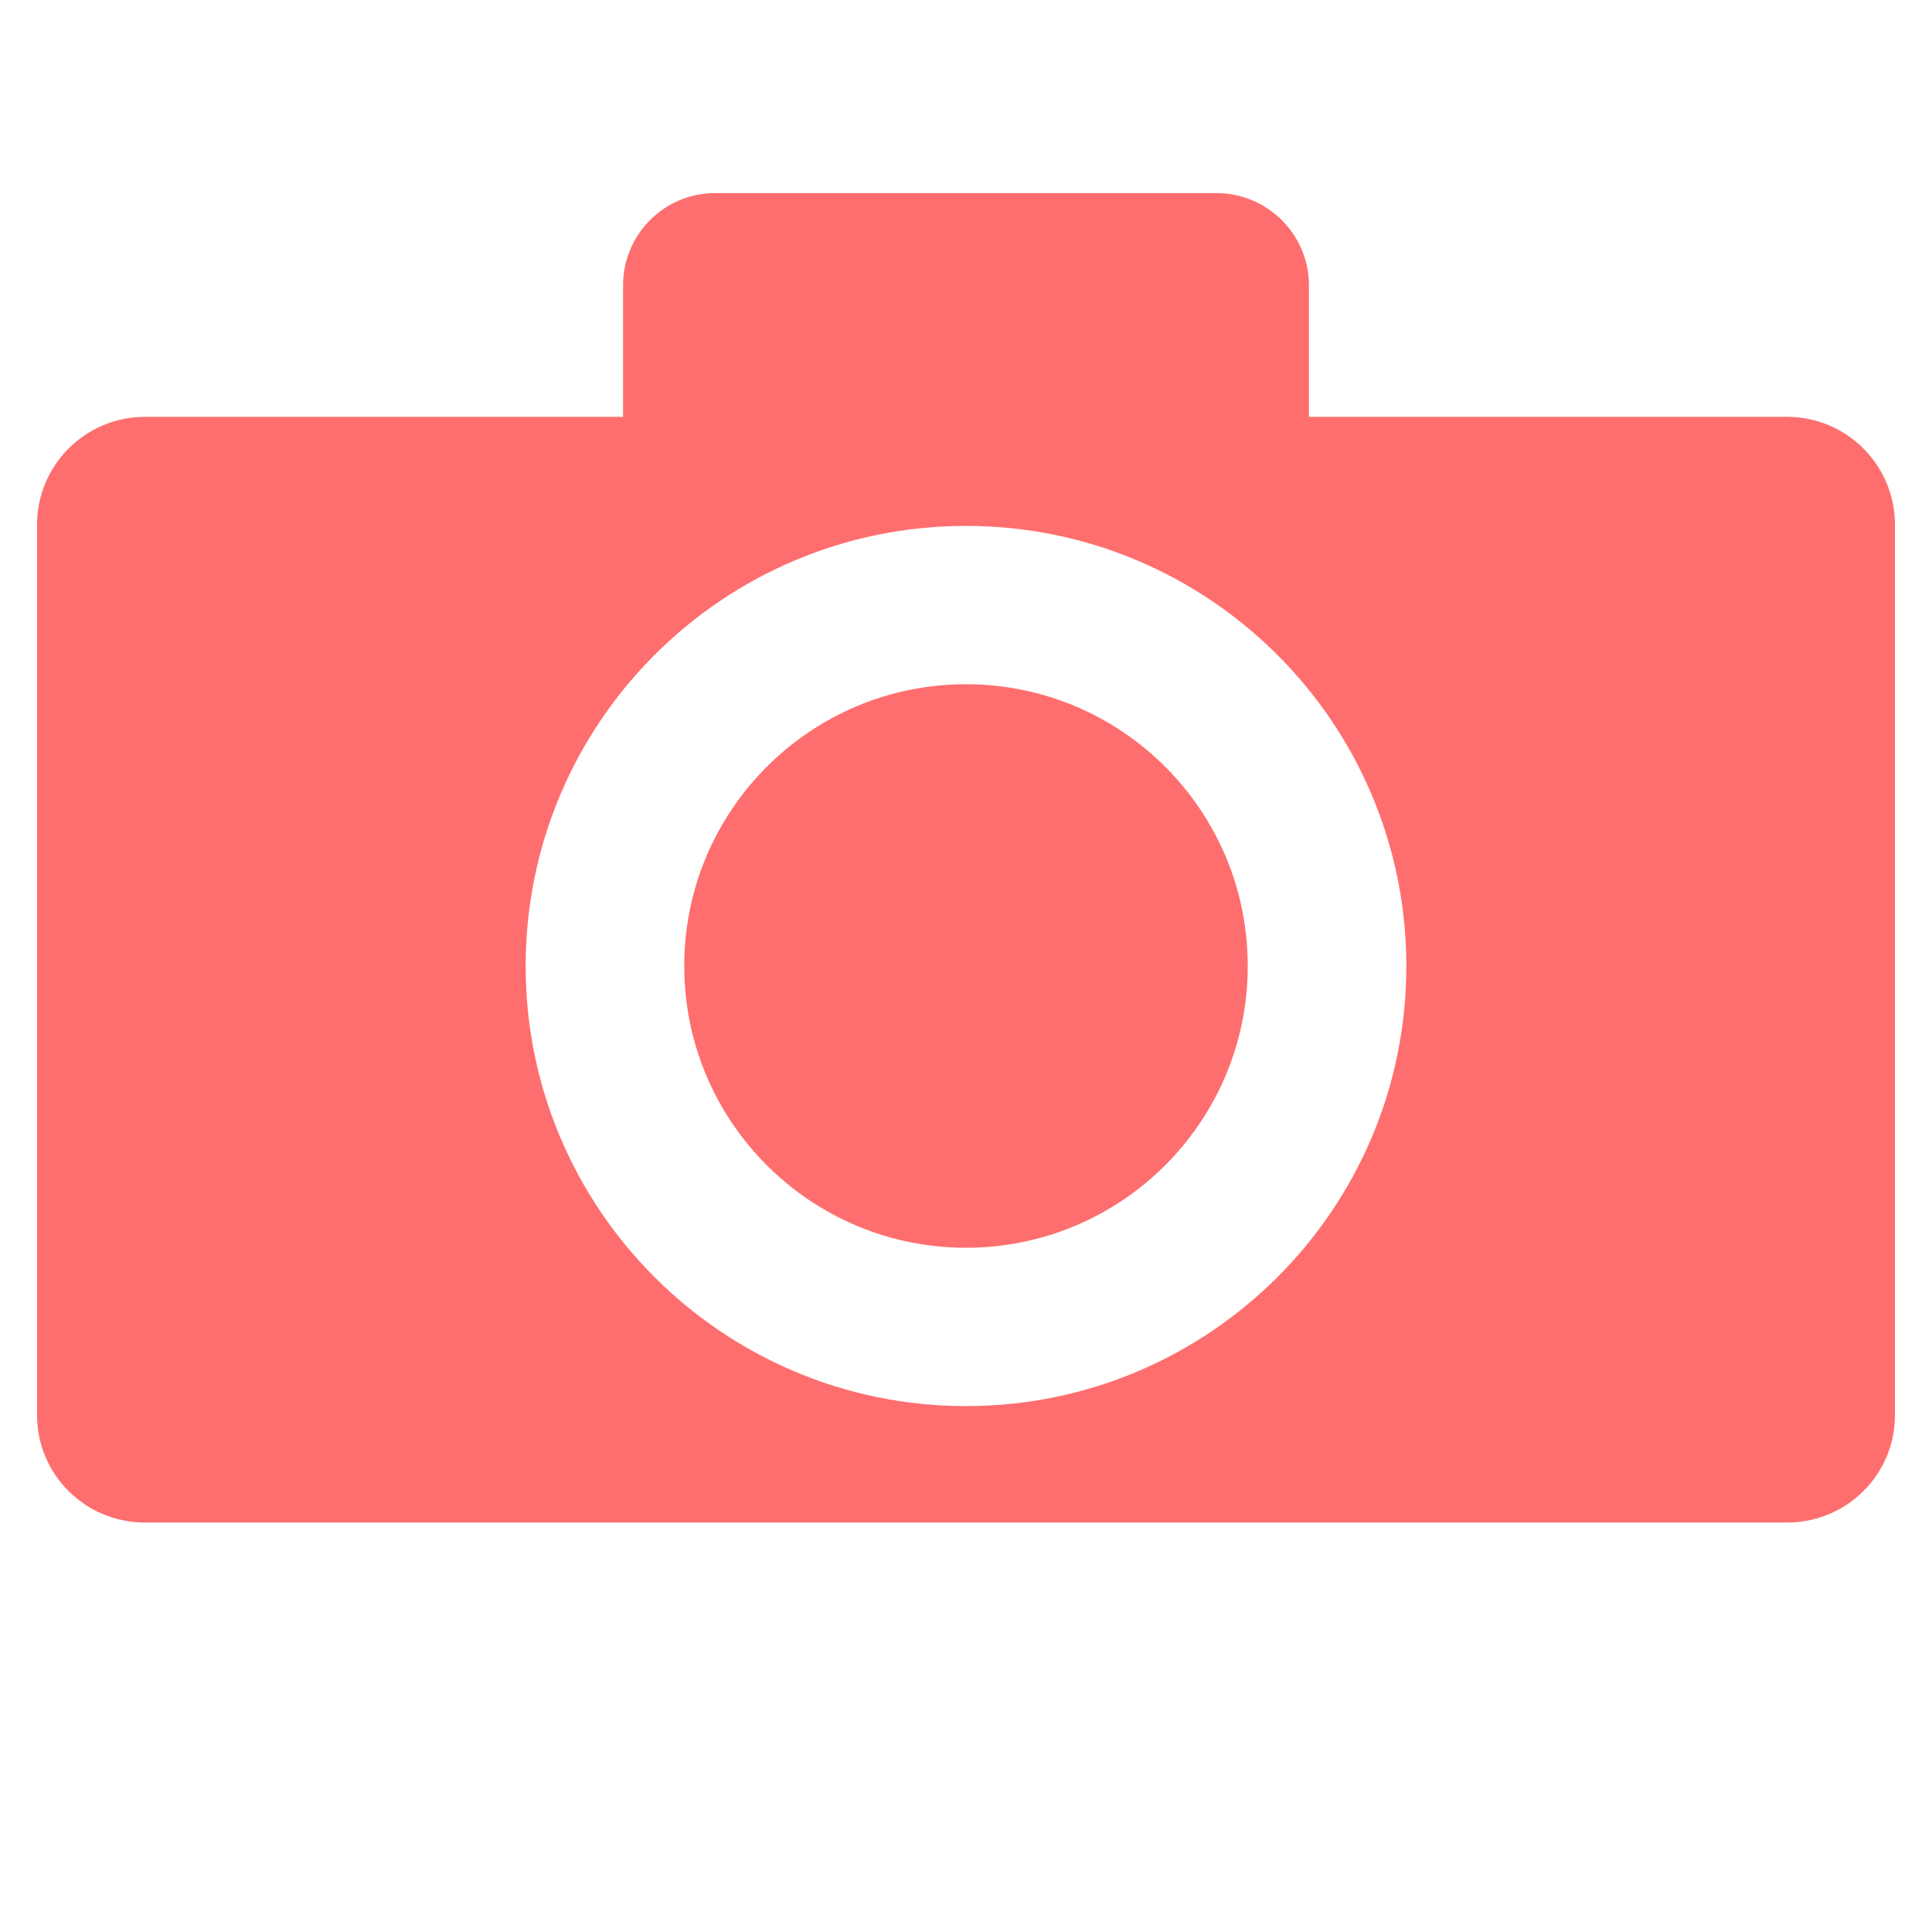
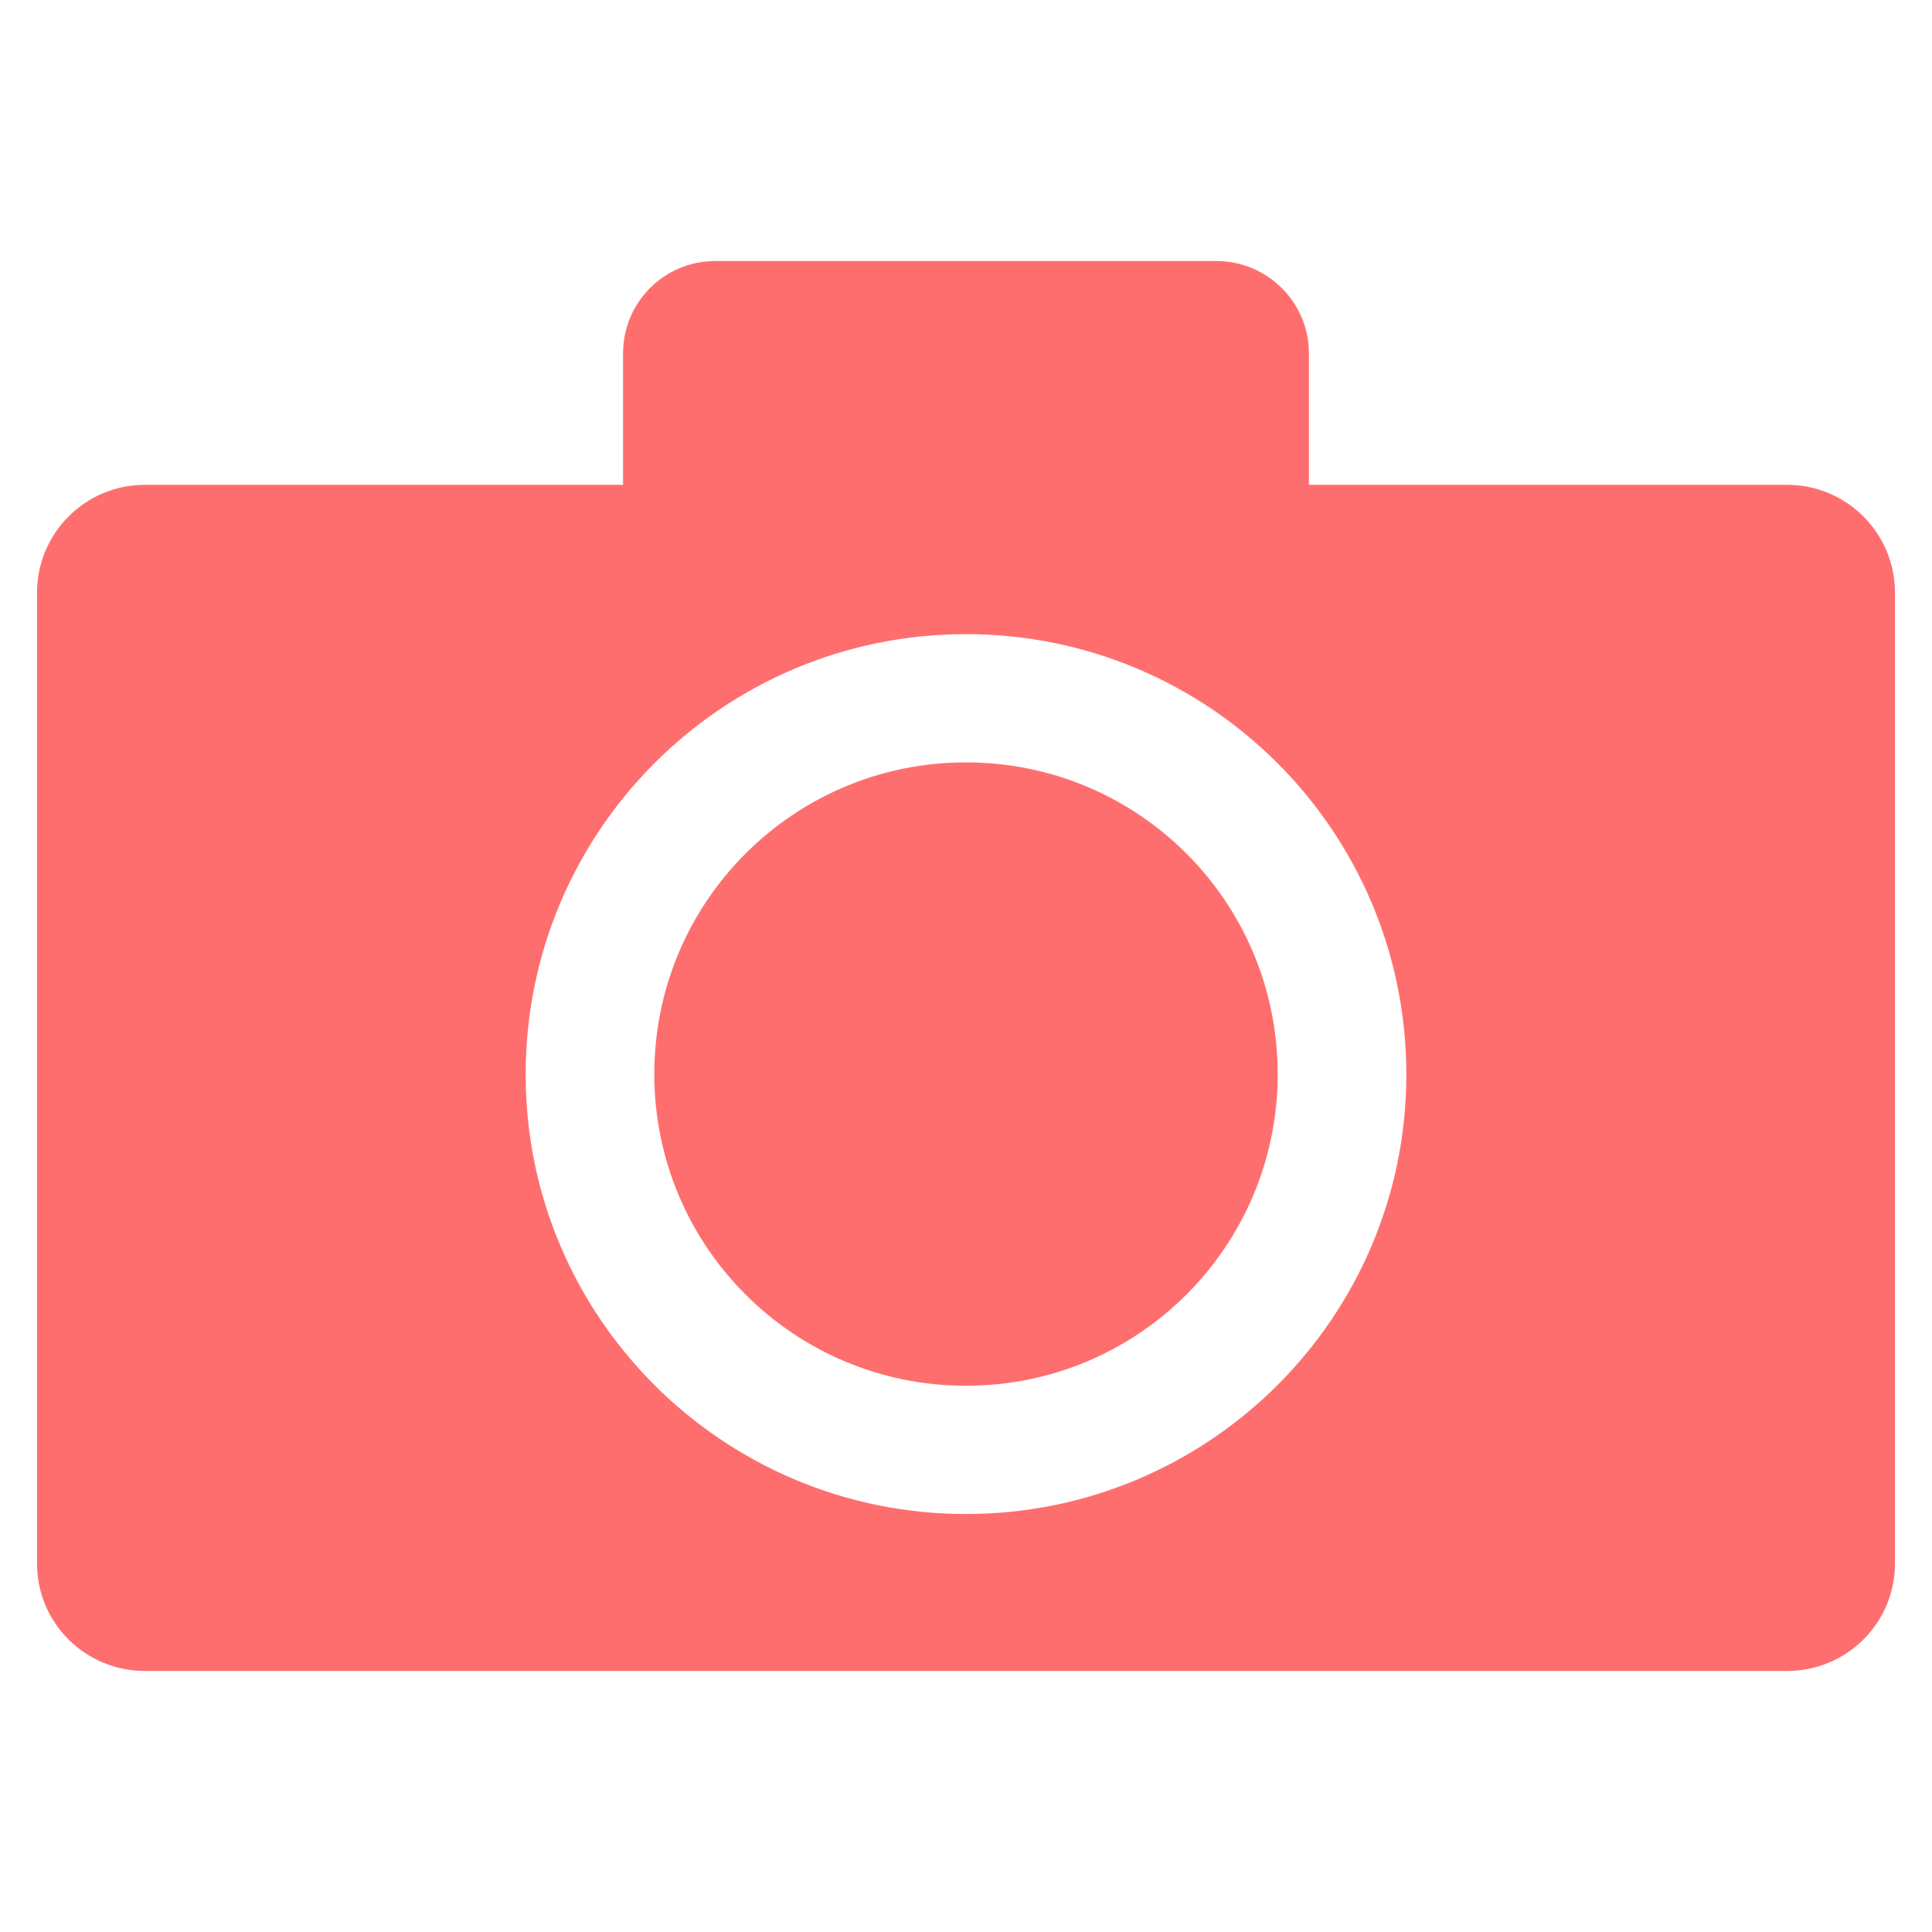
<svg xmlns="http://www.w3.org/2000/svg" version="1.1" id="svg16168" x="0px" y="0px" width="48px" height="48px" viewBox="0 0 48 48" enable-background="new 0 0 48 48" xml:space="preserve">
-   <path opacity="0.75" fill="#FF3E3E" enable-background="new    " d="M44.4,10.357H32.52v-3.27c0-1.26-1.03-2.29-2.3-2.29H17.77  c-1.27,0-2.29,1.03-2.29,2.29v3.27H3.6c-1.48,0-2.68,1.2-2.68,2.68v22.12c0,1.48,1.2,2.67,2.68,2.67h40.8  c1.48,0,2.68-1.19,2.68-2.67v-22.12C47.08,11.557,45.88,10.357,44.4,10.357z M24,34.934c-6.037,0-10.94-4.892-10.94-10.928  c0-6.049,4.904-10.94,10.94-10.94s10.94,4.892,10.94,10.94C34.94,30.043,30.037,34.934,24,34.934z M31,24c0,3.866-3.134,7-7,7  s-7-3.134-7-7s3.134-7,7-7S31,20.134,31,24z" />
+   <g>
+     <path opacity="0.75" fill="#FF3E3E" enable-background="new    " d="M31.744,26.685c0,4.281-3.463,7.744-7.744,7.744   s-7.744-3.463-7.744-7.744s3.463-7.744,7.744-7.744S31.744,22.404,31.744,26.685z" />
+     <path opacity="0.75" fill="#FF3E3E" enable-background="new    " d="M44.4,12.045H32.52v-3.27c0-1.26-1.03-2.29-2.3-2.29H17.77   c-1.27,0-2.29,1.03-2.29,2.29v3.27H3.6c-1.48,0-2.68,1.2-2.68,2.68v24.12c0,1.48,1.2,2.67,2.68,2.67h40.8   c1.48,0,2.68-1.19,2.68-2.67v-24.12C47.08,13.245,45.88,12.045,44.4,12.045z M24,37.615c-6.04,0-10.94-4.89-10.94-10.92   c0-6.05,4.9-10.94,10.94-10.94s10.94,4.89,10.94,10.94C34.94,32.725,30.04,37.615,24,37.615z" />
+   </g>
</svg>
